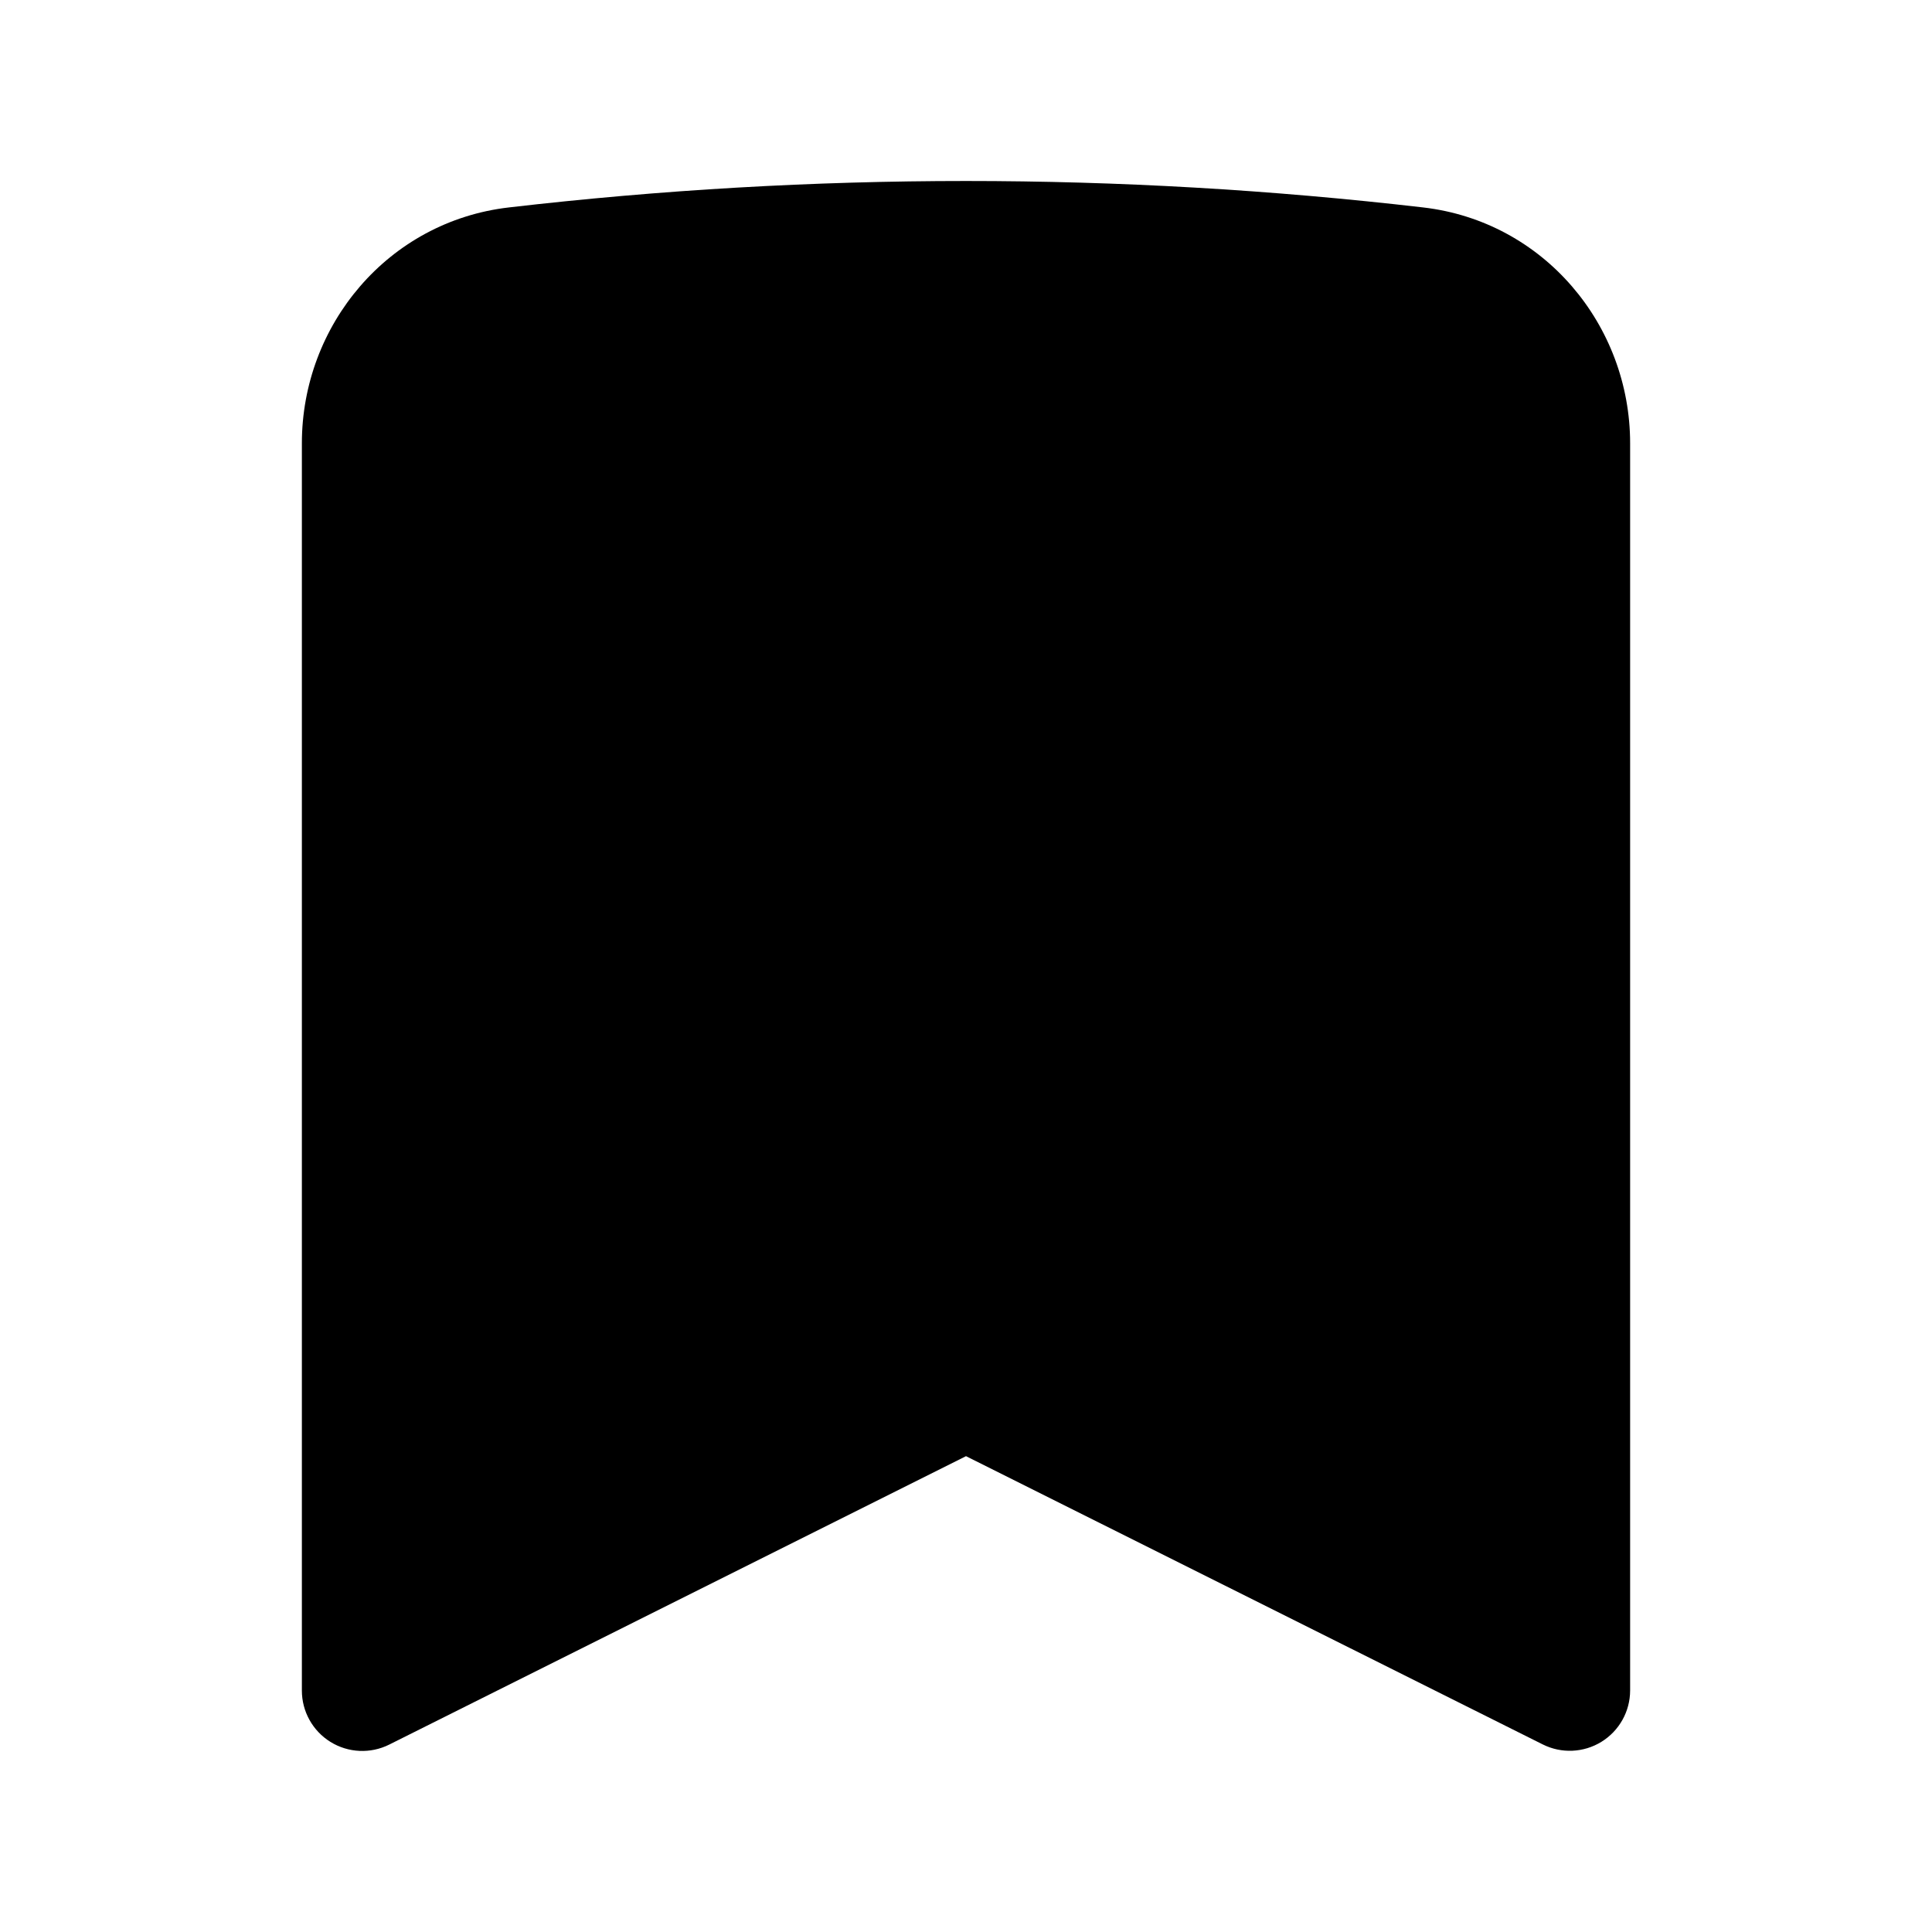
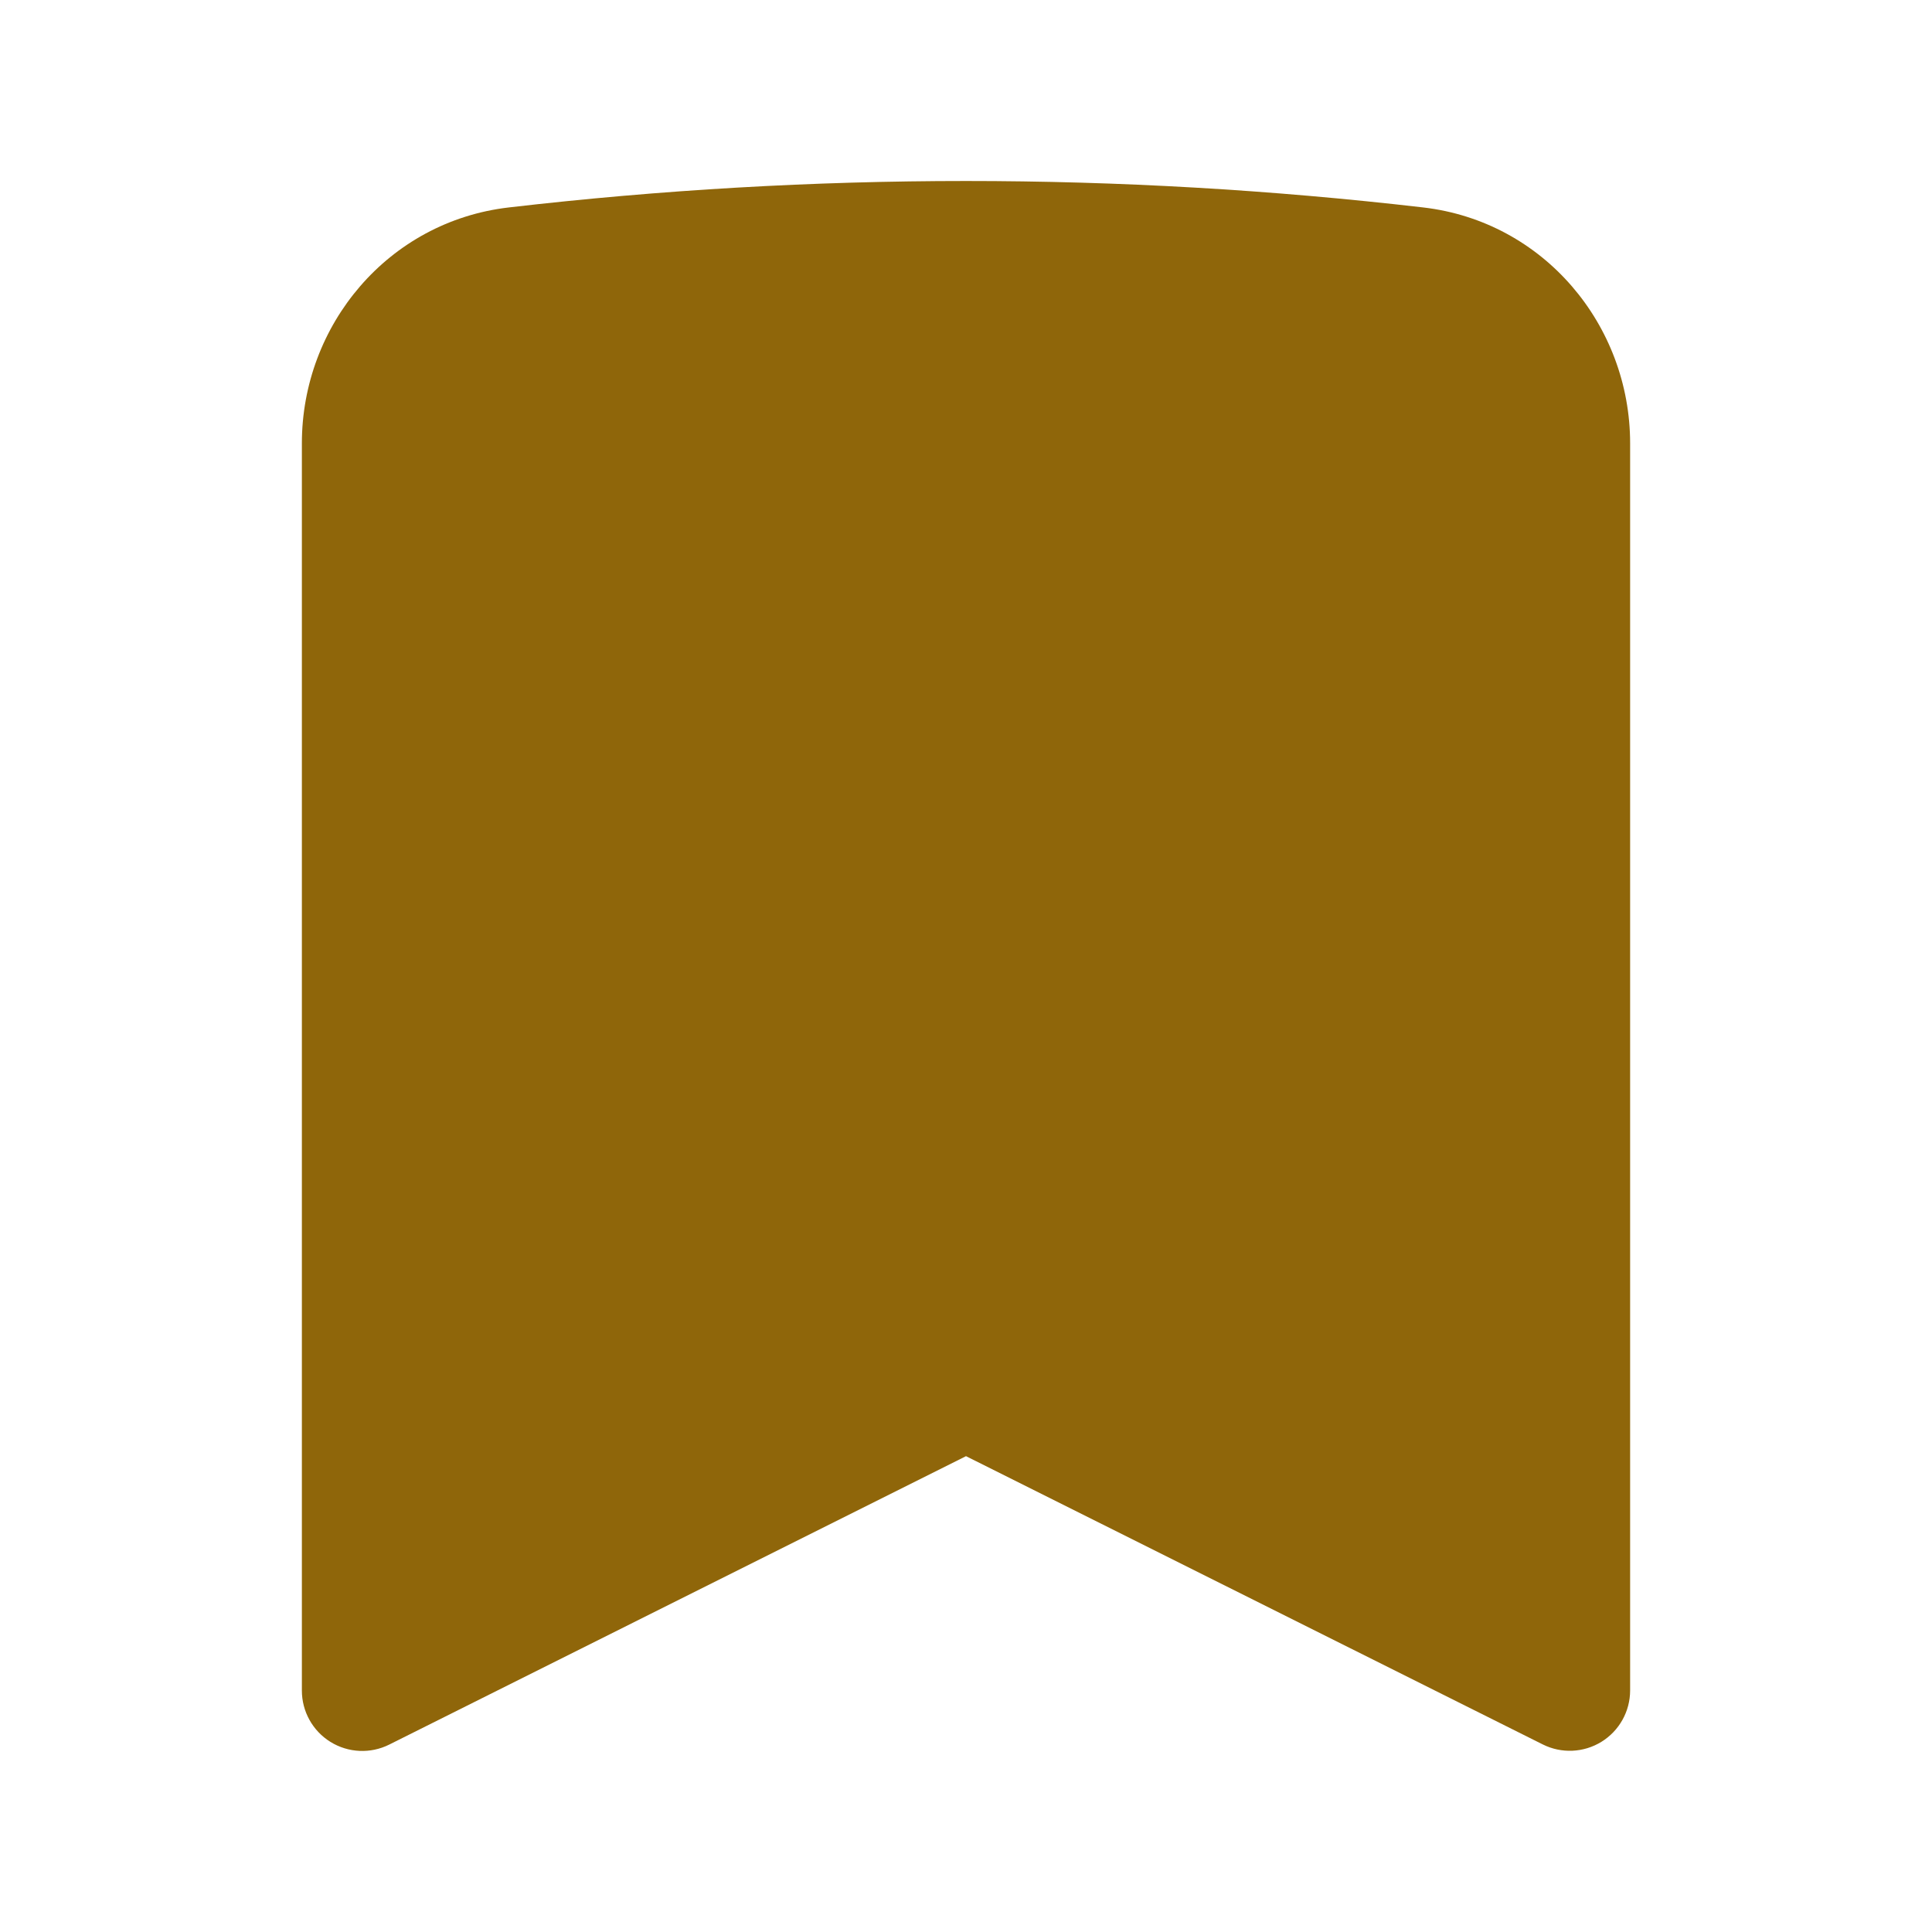
- <svg xmlns="http://www.w3.org/2000/svg" viewBox="0 0 24 24" fill="currentColor" class="size-6">
+ <svg xmlns="http://www.w3.org/2000/svg" viewBox="0 0 24 24" fill="#8f660a" class="size-6">
  <path fill-rule="evenodd" d="M6.32 2.577a49.255 49.255 0 0 1 11.36 0c1.497.174 2.57 1.46 2.57 2.93V21a.75.75 0 0 1-1.085.67L12 18.089l-7.165 3.583A.75.75 0 0 1 3.75 21V5.507c0-1.47 1.073-2.756 2.57-2.93Z" clip-rule="evenodd" />
</svg>
